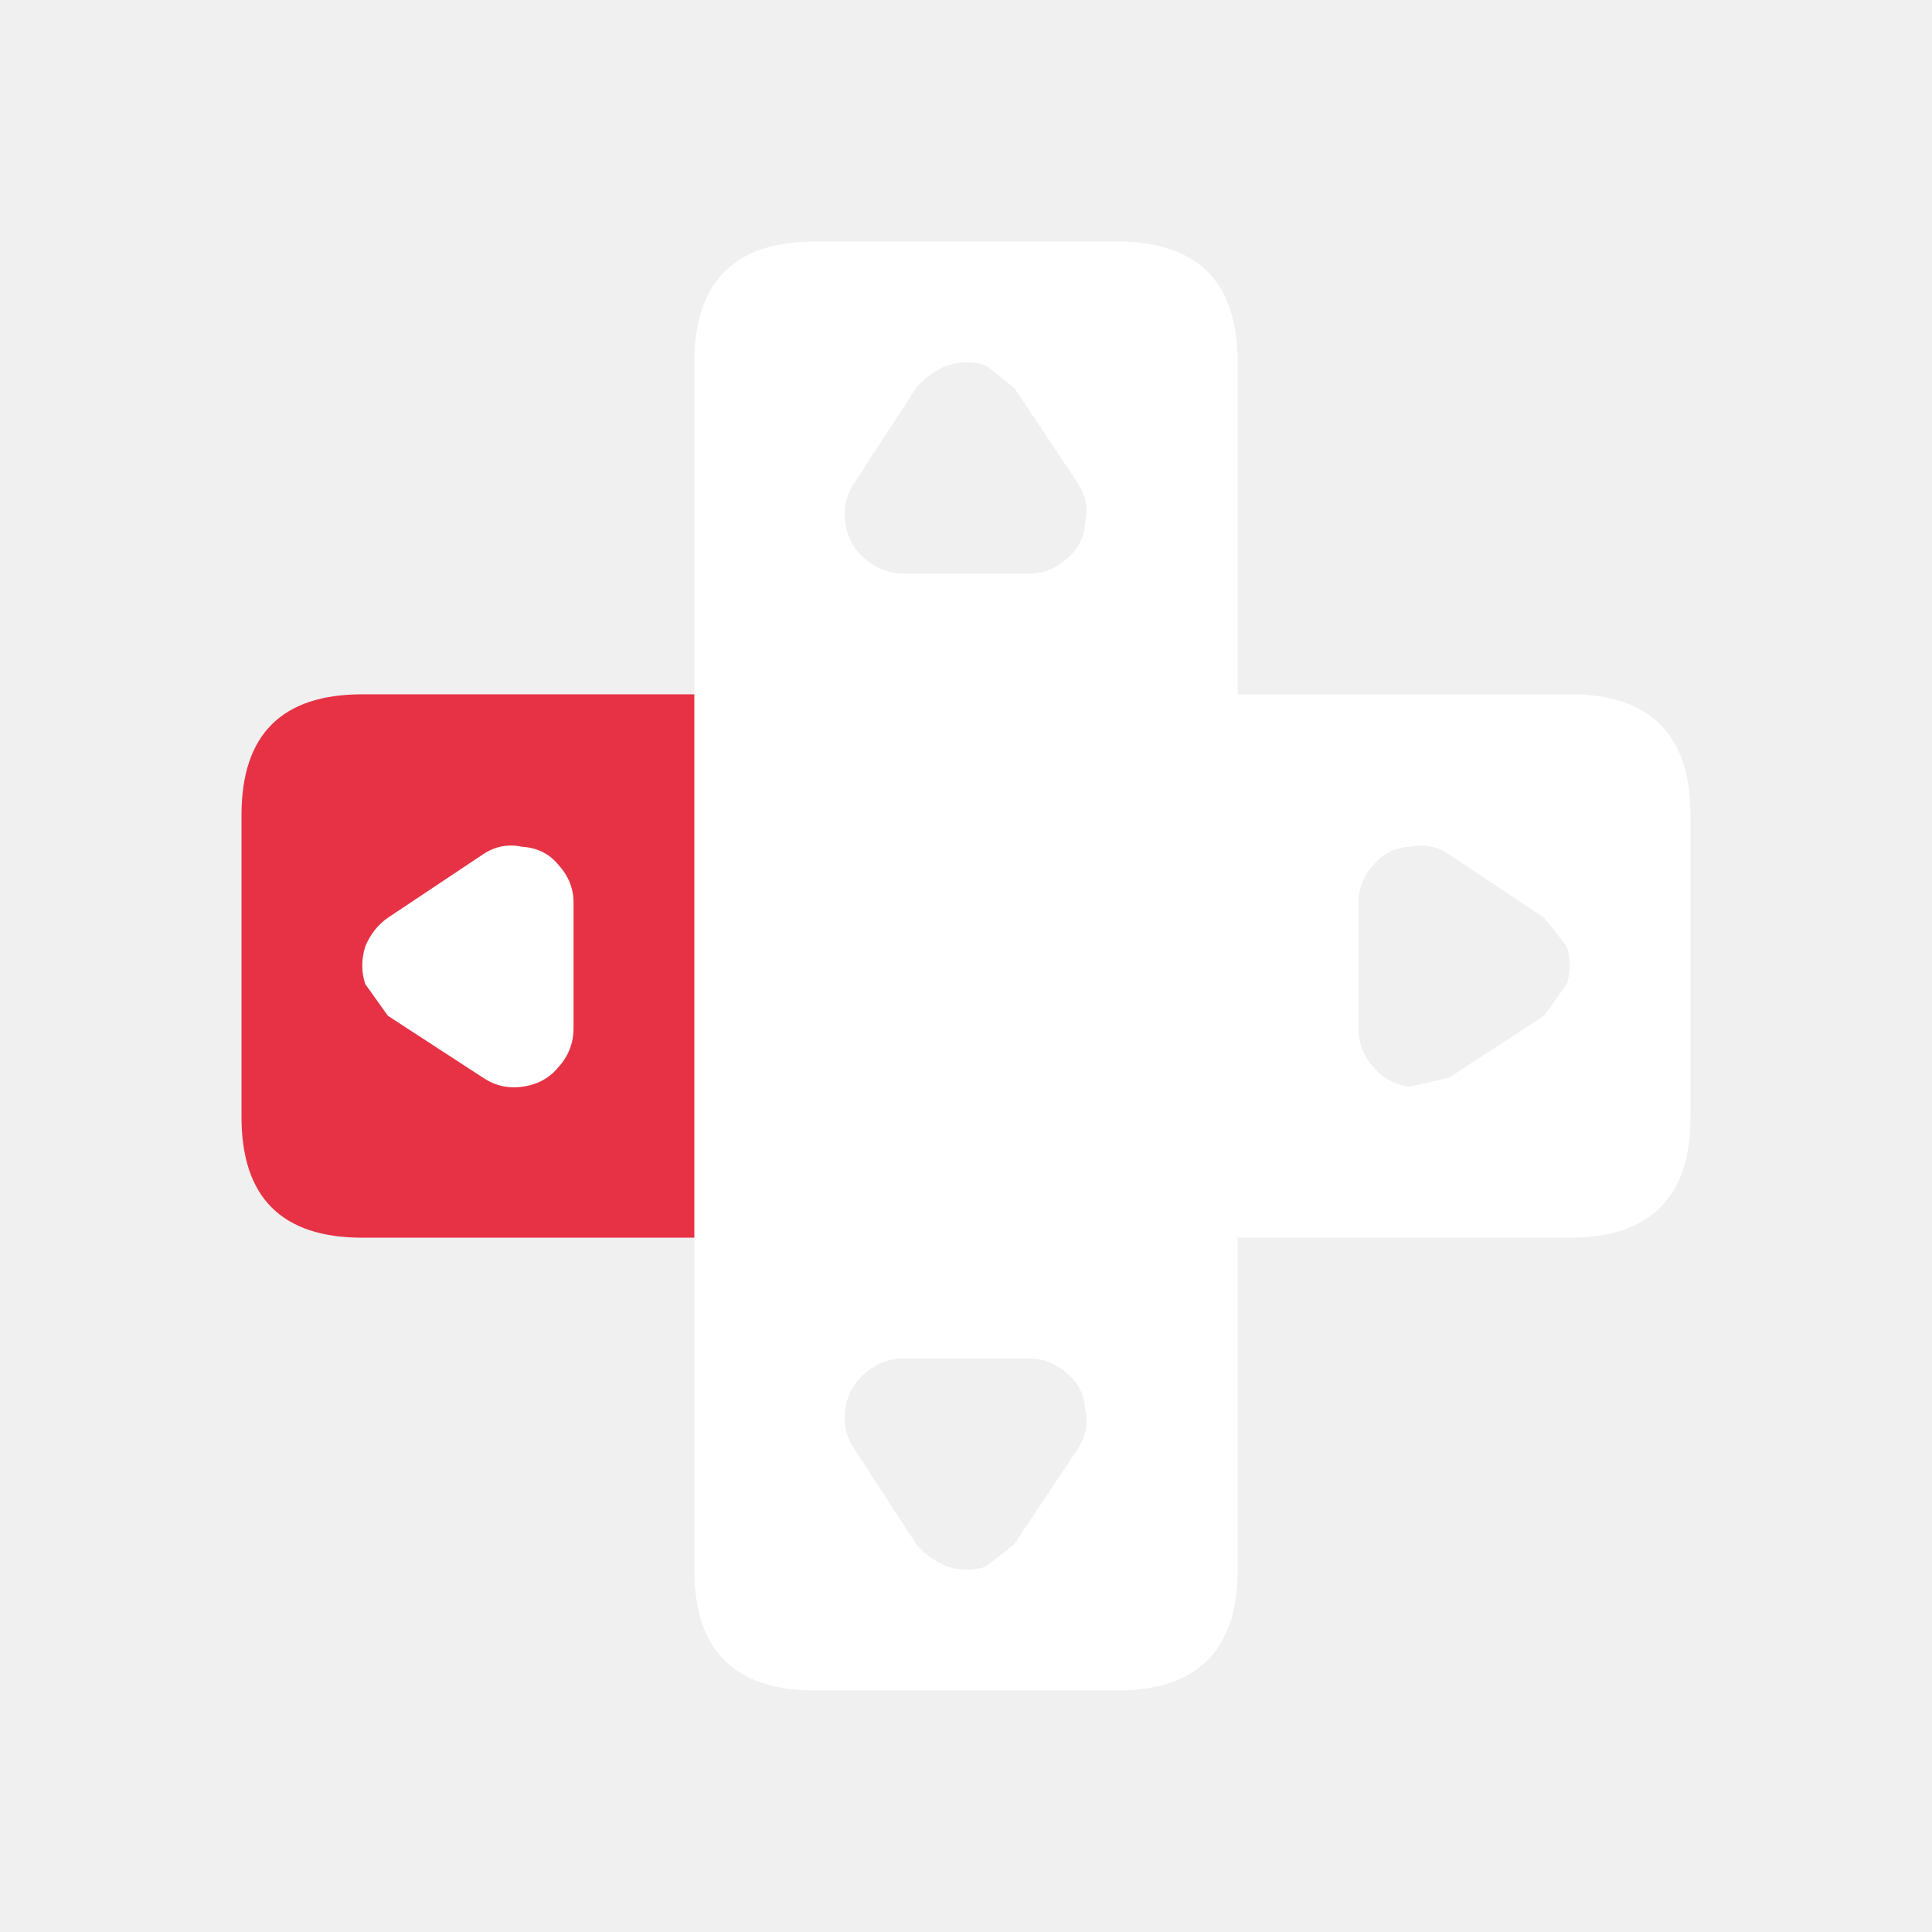
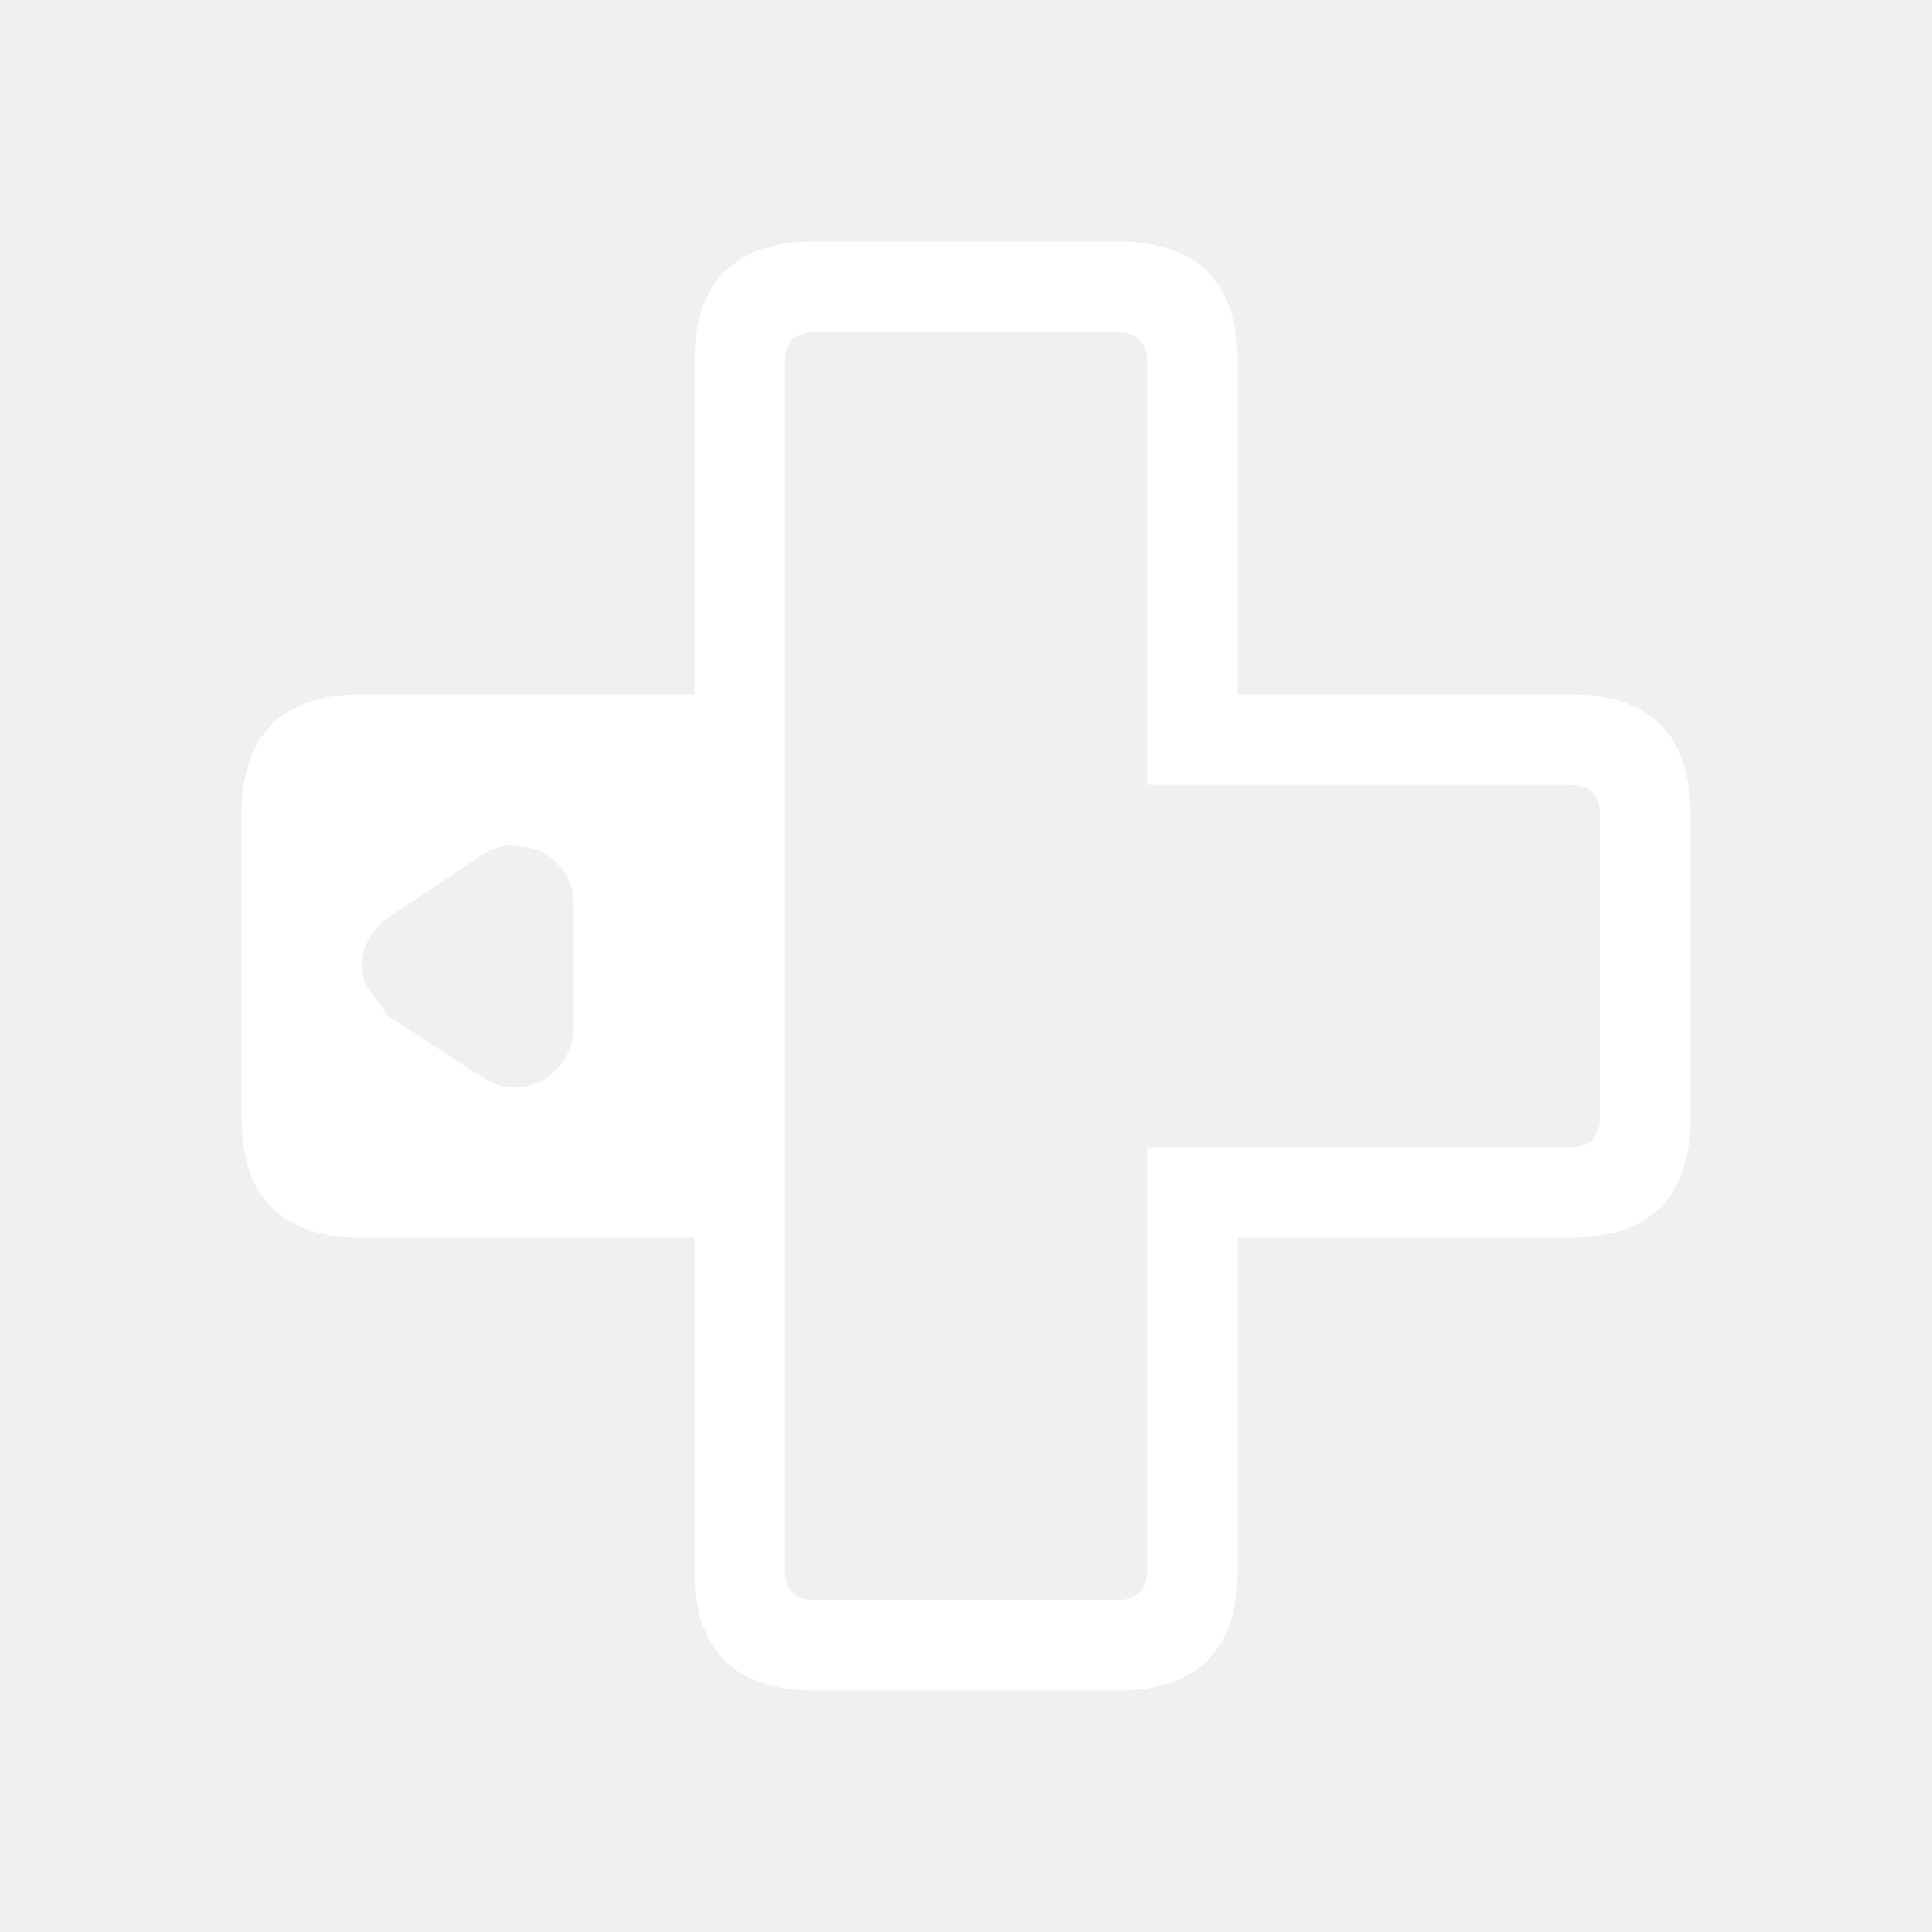
<svg xmlns="http://www.w3.org/2000/svg" width="64" height="64">
  <defs />
  <g>
-     <path stroke="none" fill="#FFFFFF" d="M23 23 L23 12 Q23 8 27 8 L37 8 Q41 8 41 12 L41 23 52 23 Q56 23 56 27 L56 37 Q56 41 52 41 L41 41 41 52 Q41 56 37 56 L27 56 Q23 56 23 52 L23 41 23 23 M48 28.3 Q47.4 27.9 46.7 28.05 45.95 28.1 45.5 28.65 45 29.2 45 29.9 L45 34.05 Q45 34.8 45.5 35.35 45.95 35.9 46.7 36 L48 35.7 51.15 33.65 51.9 32.6 Q52.1 32 51.9 31.35 L51.15 30.4 48 28.3 M35.7 16 L33.6 12.85 32.65 12.1 Q32 11.9 31.4 12.1 30.75 12.35 30.35 12.85 L28.3 16 Q27.9 16.6 28 17.3 28.1 18.05 28.65 18.5 29.2 19 29.95 19 L34.1 19 Q34.8 19 35.35 18.5 35.9 18.05 35.95 17.3 36.1 16.6 35.7 16 M16 28.3 Q16.6 27.9 17.3 28.05 18.05 28.1 18.5 28.65 19 29.2 19 29.9 L19 34.05 Q19 34.8 18.5 35.35 18.05 35.9 17.3 36 16.6 36.1 16 35.7 L12.85 33.65 12.1 32.6 Q11.9 32 12.1 31.35 12.35 30.75 12.85 30.4 L16 28.3 M35.7 48 Q36.1 47.4 35.95 46.7 35.9 45.95 35.35 45.5 34.8 45 34.1 45 L29.95 45 Q29.2 45 28.65 45.5 28.1 45.95 28 46.7 27.9 47.4 28.3 48 L30.35 51.15 Q30.75 51.65 31.4 51.9 32 52.1 32.65 51.9 L33.6 51.15 35.7 48" />
-     <path stroke="none" fill="#E73246" d="M23 41 L12 41 Q8 41 8 37 L8 27 Q8 23 12 23 L23 23 23 41 M16 28.3 L12.85 30.4 Q12.35 30.75 12.1 31.35 11.9 32 12.1 32.6 L12.85 33.65 16 35.7 Q16.6 36.1 17.3 36 18.05 35.9 18.5 35.35 19 34.8 19 34.05 L19 29.9 Q19 29.2 18.5 28.65 18.05 28.1 17.3 28.05 16.6 27.9 16 28.3" />
+     <path stroke="none" fill="#FFFFFF" d="M27 8 L37 8 Q41 8 41 12 L41 23 52 23 Q56 23 56 27 L56 37 Q56 41 52 41 L41 41 41 52 Q41 56 37 56 L27 56 Q23 56 23 52 L23 41 12 41 Q8 41 8 37 L8 27 Q8 23 12 23 L23 23 23 12 Q23 8 27 8 M37 11 L27 11 Q26 11 26 12 L26 52 Q26 53 27 53 L37 53 Q38 53 38 52 L38 38 52 38 Q53 38 53 37 L53 27 Q53 26 52 26 L38 26 38 12 Q38 11 37 11 M16 28.3 L12.85 30.4 Q12.35 30.75 12.1 31.35 11.9 32 12.1 32.6 L12.85 33.65 16 35.7 Q16.6 36.1 17.3 36 18.05 35.9 18.5 35.35 19 34.8 19 34.05 L19 29.9 Q19 29.2 18.5 28.65 18.05 28.1 17.3 28.05 16.6 27.9 16 28.3" />
  </g>
</svg>
